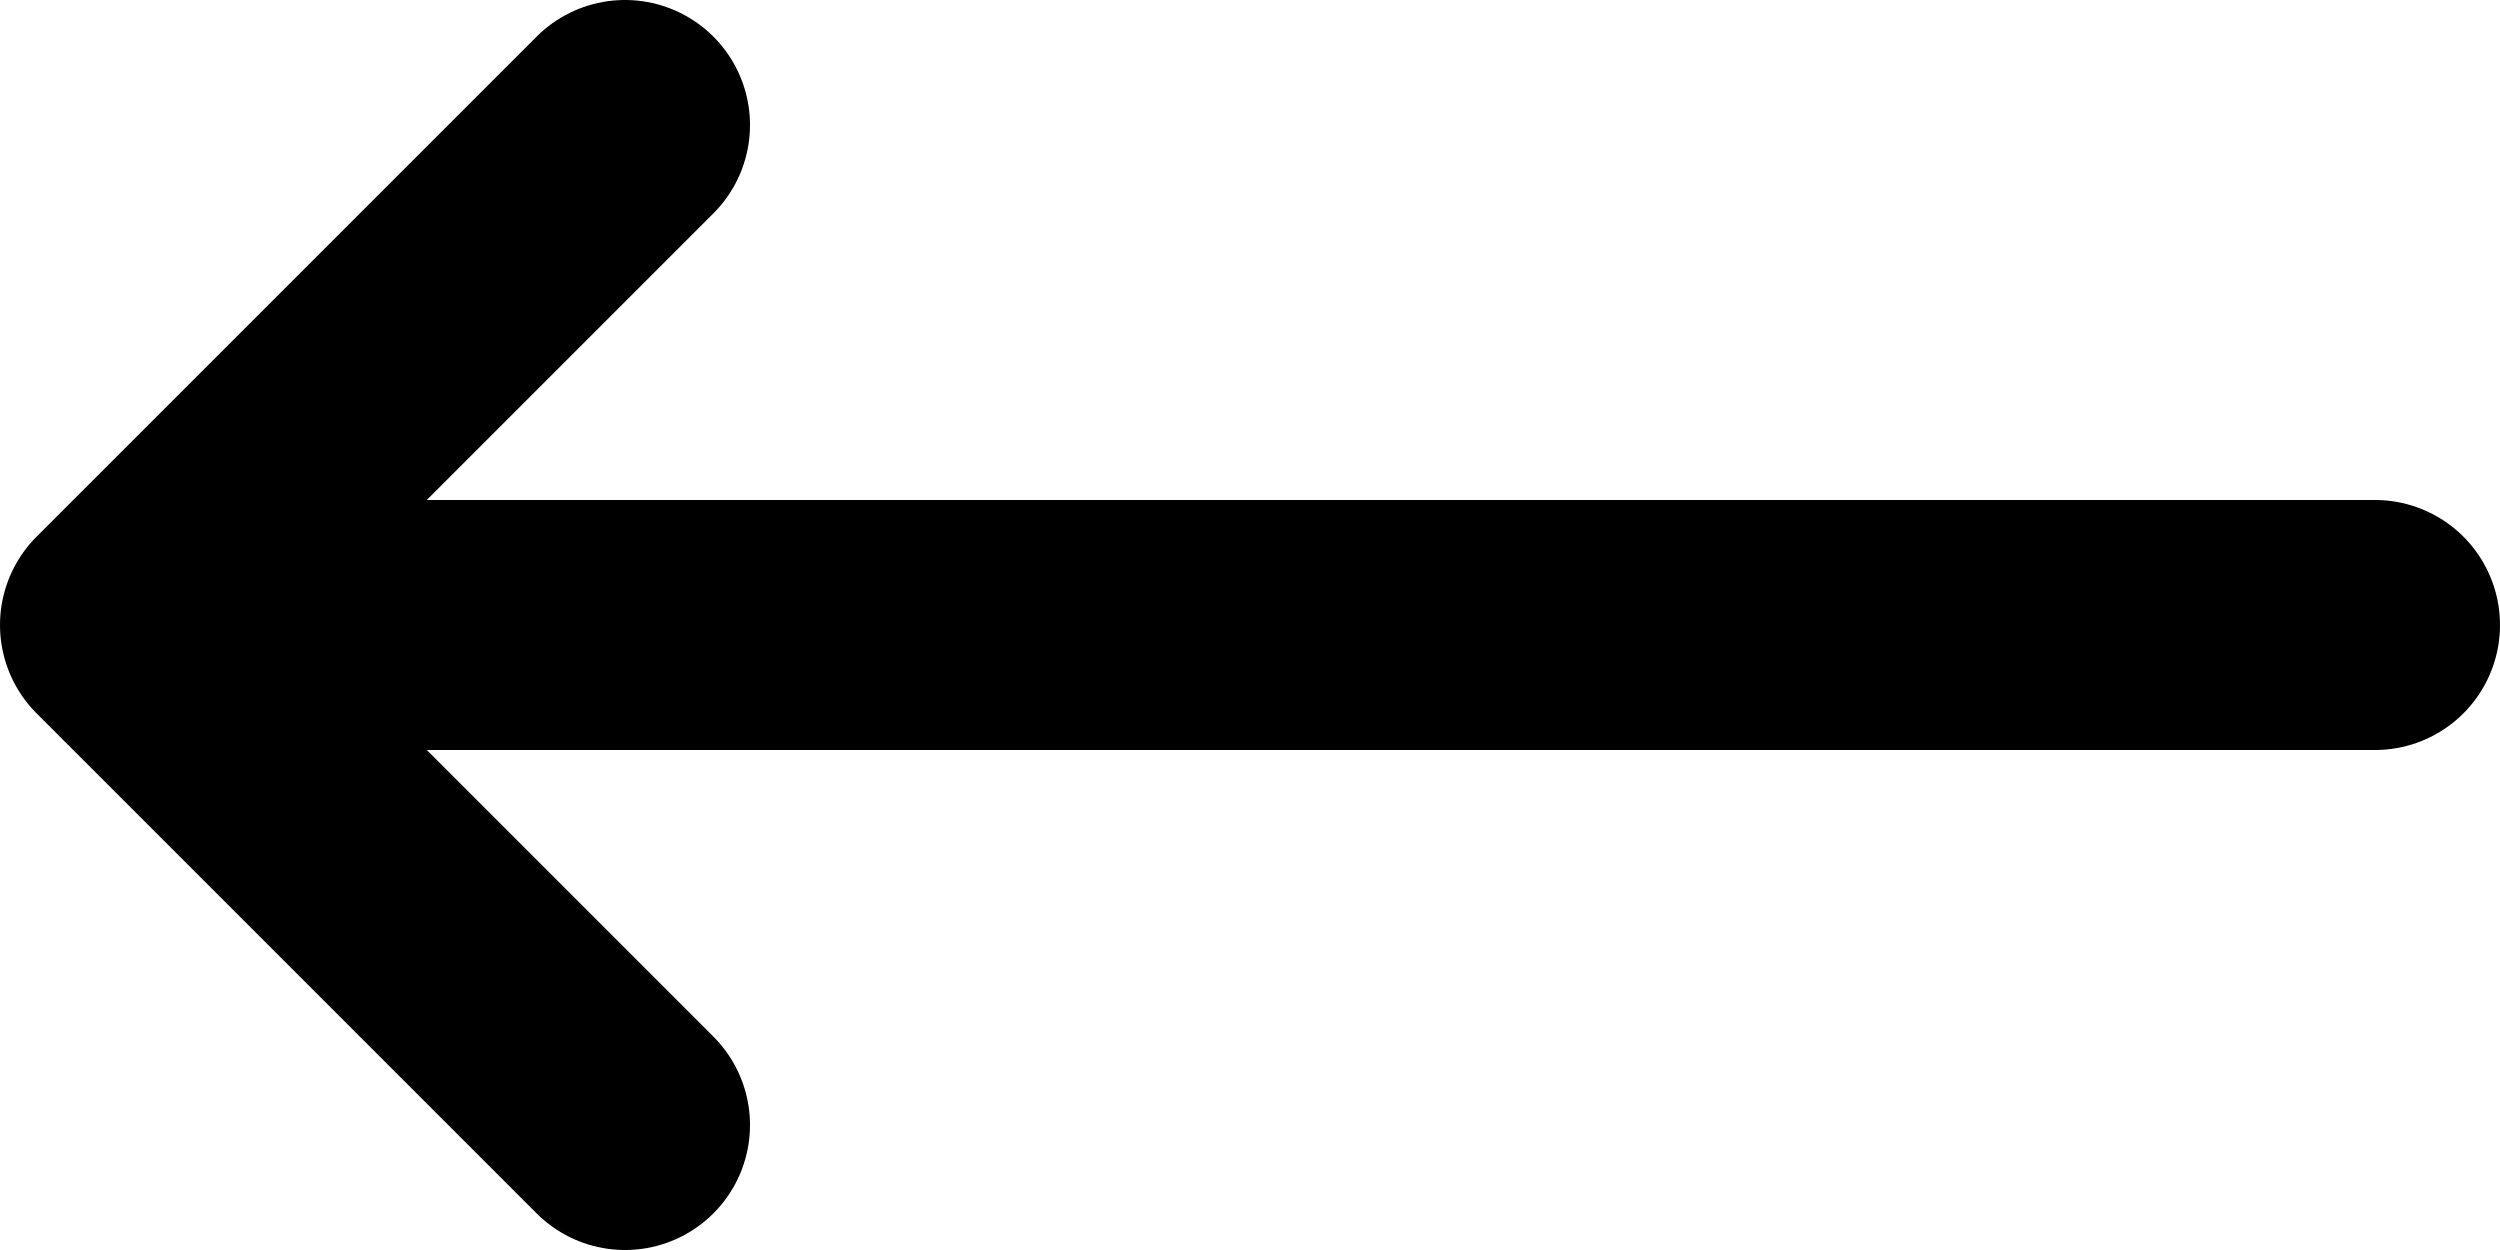
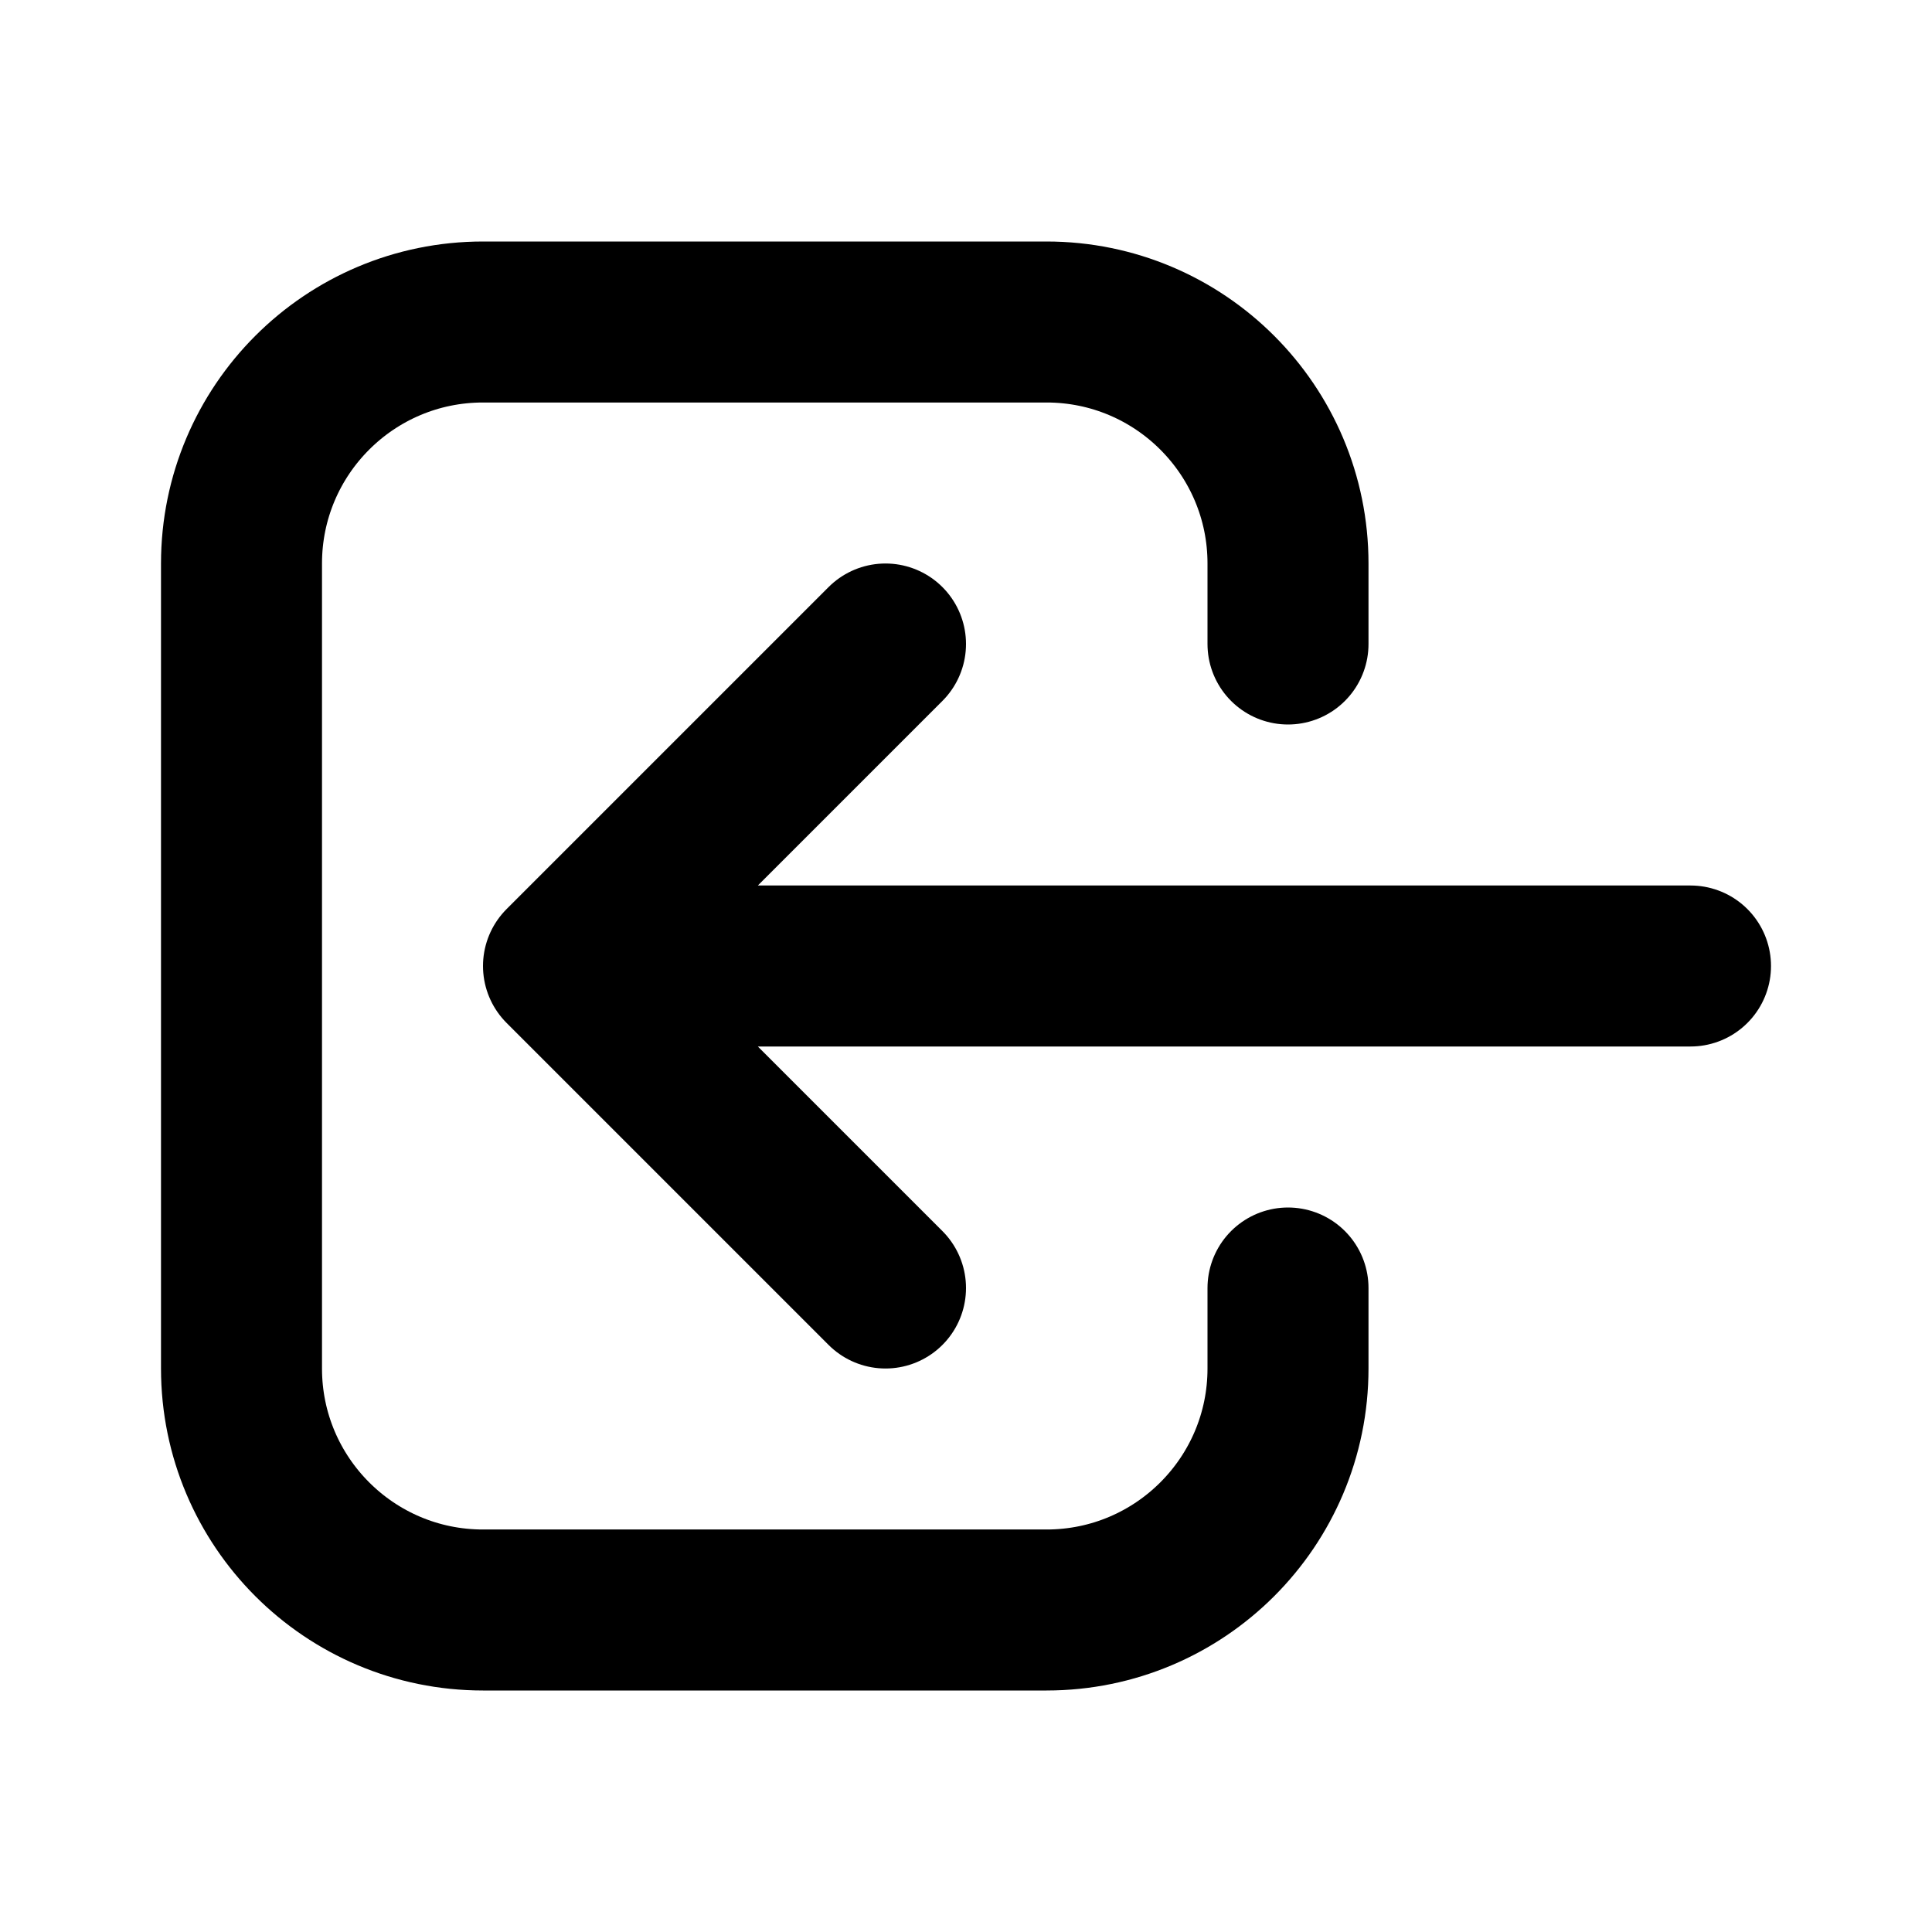
- <svg xmlns="http://www.w3.org/2000/svg" width="20" height="10" viewBox="0 0 20 10" fill="none">
-   <path d="M5 9L1 5M1 5L5 1M1 5L19 5" stroke="currentColor" stroke-width="2" stroke-linecap="round" stroke-linejoin="round" />
+ <svg xmlns="http://www.w3.org/2000/svg" class="h-6 w-6" fill="none" viewBox="0 0 24 24" stroke="currentColor">
+   <path stroke-linecap="round" stroke-linejoin="round" stroke-width="2" d="M11 16l-4-4m0 0l4-4m-4 4h14m-5 4v1a3 3 0 01-3 3H6a3 3 0 01-3-3V7a3 3 0 013-3h7a3 3 0 013 3v1" />
</svg>
